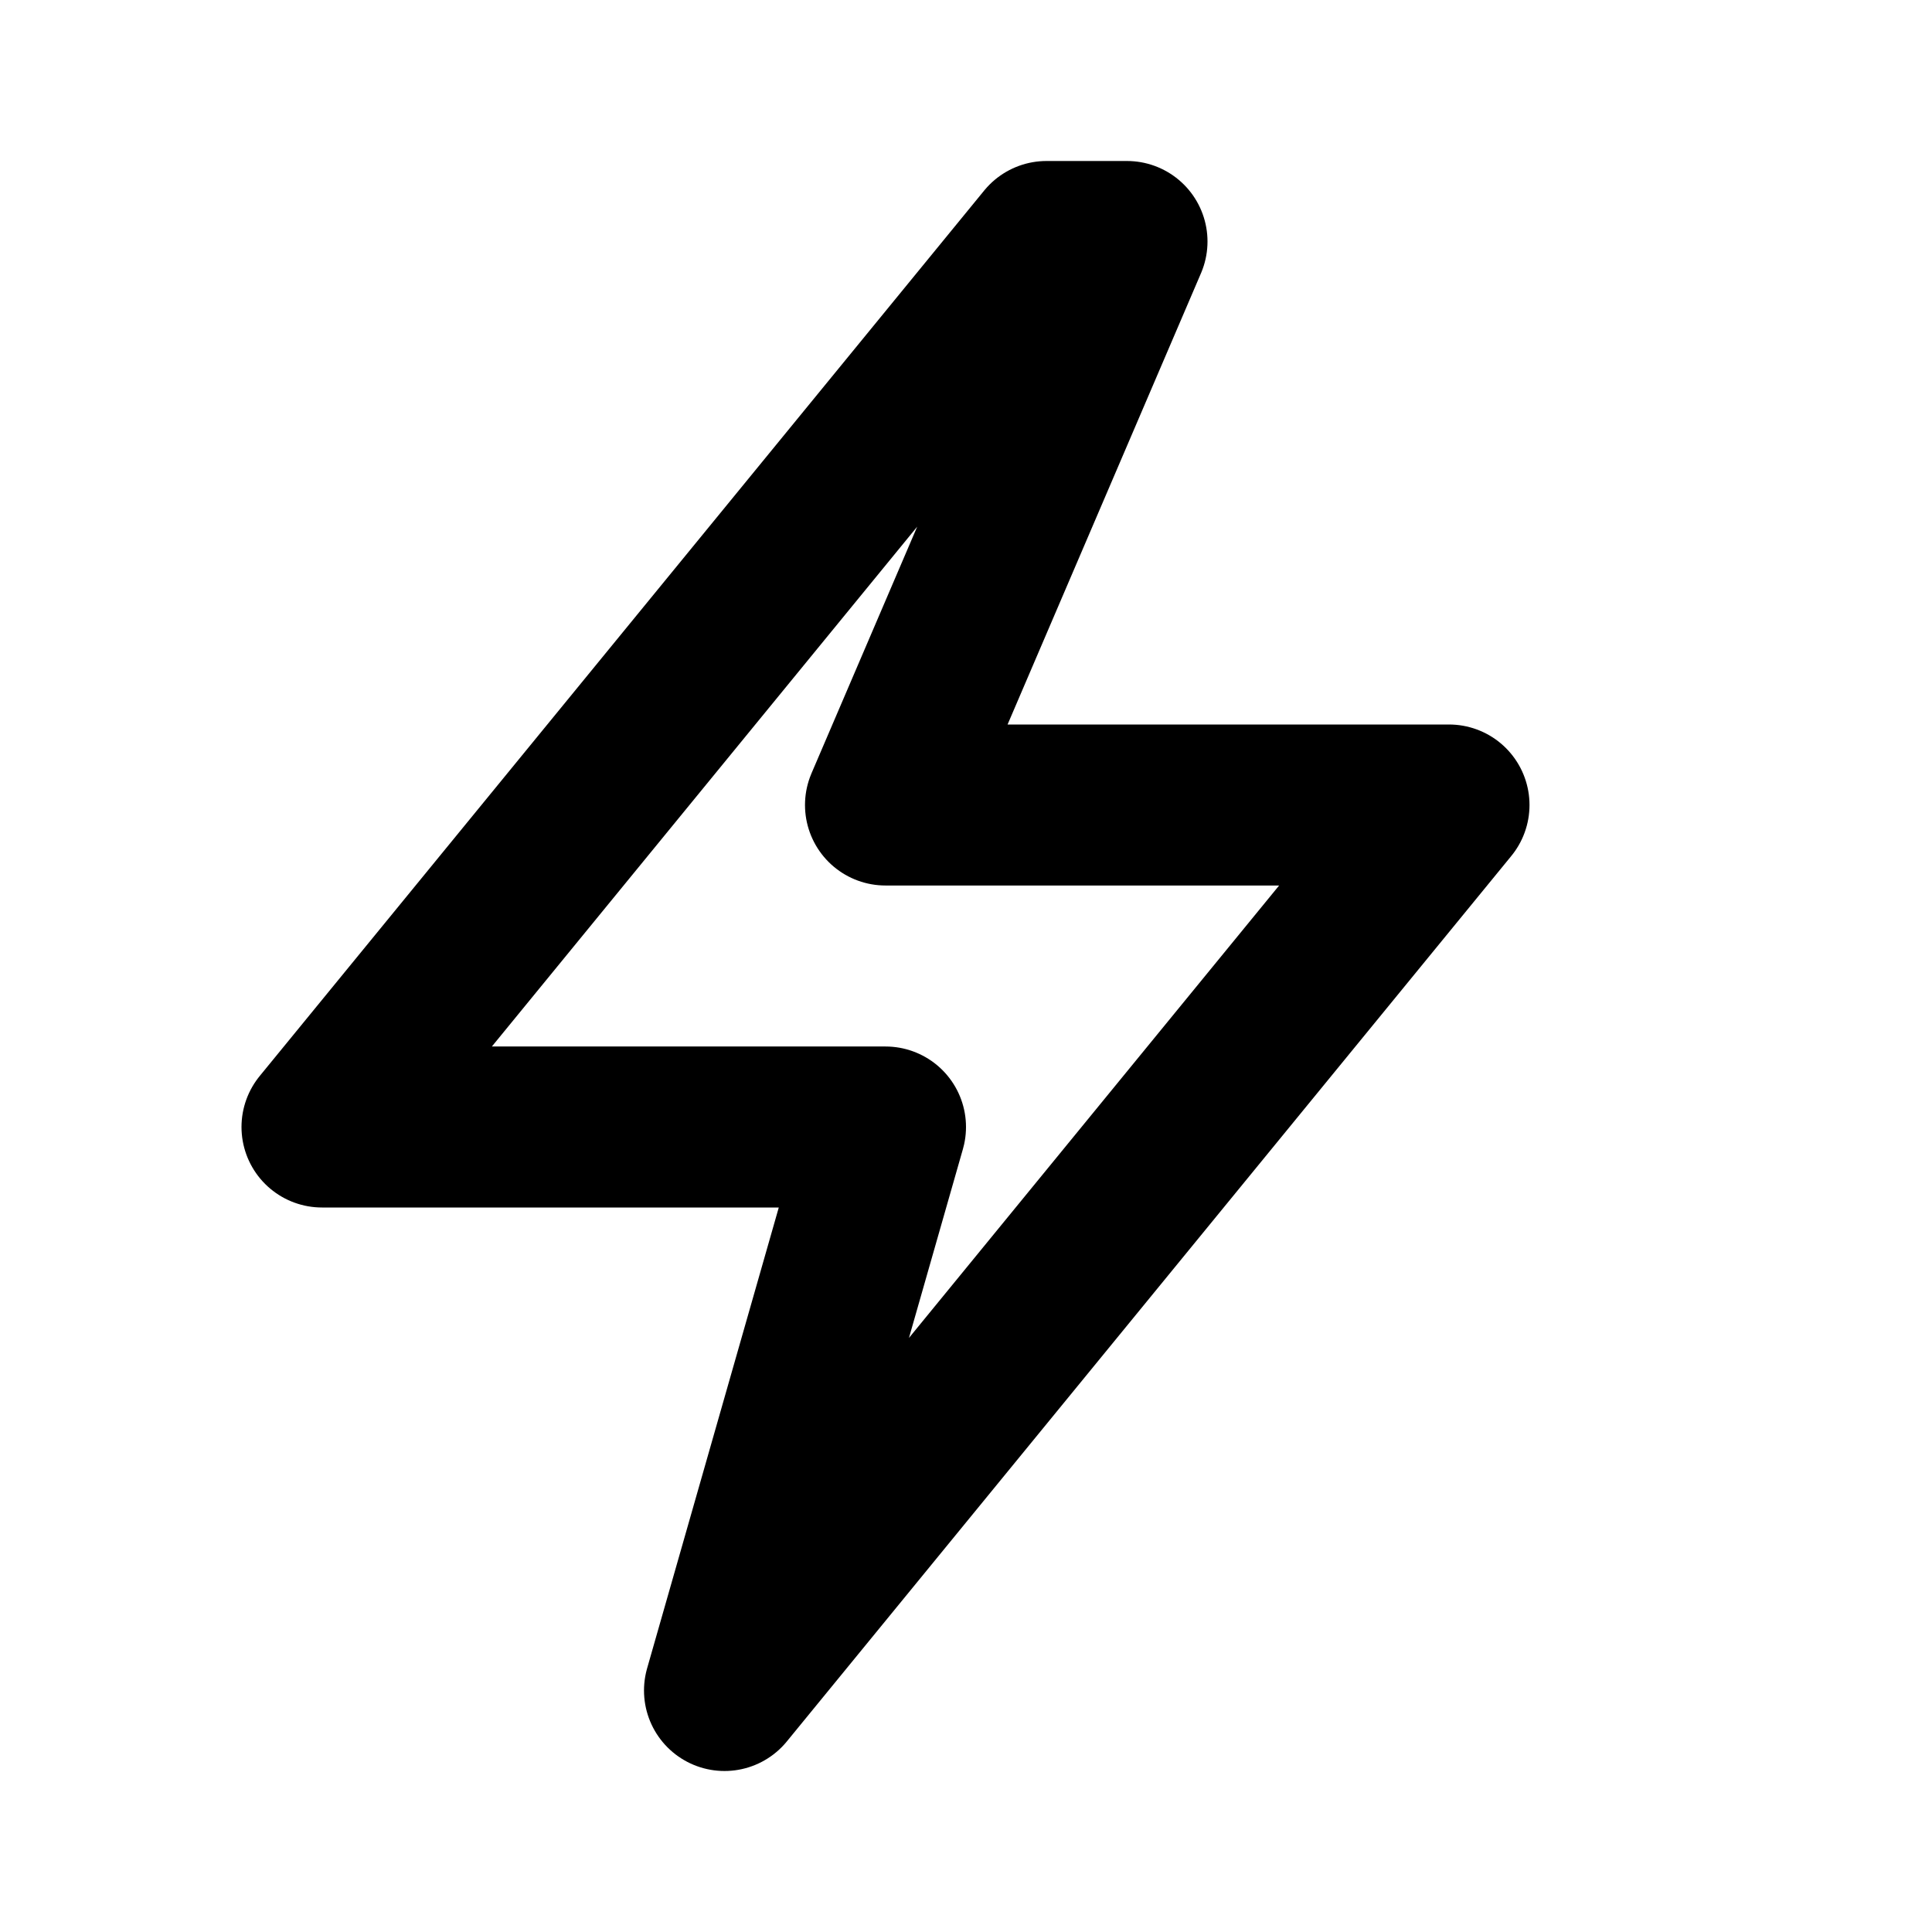
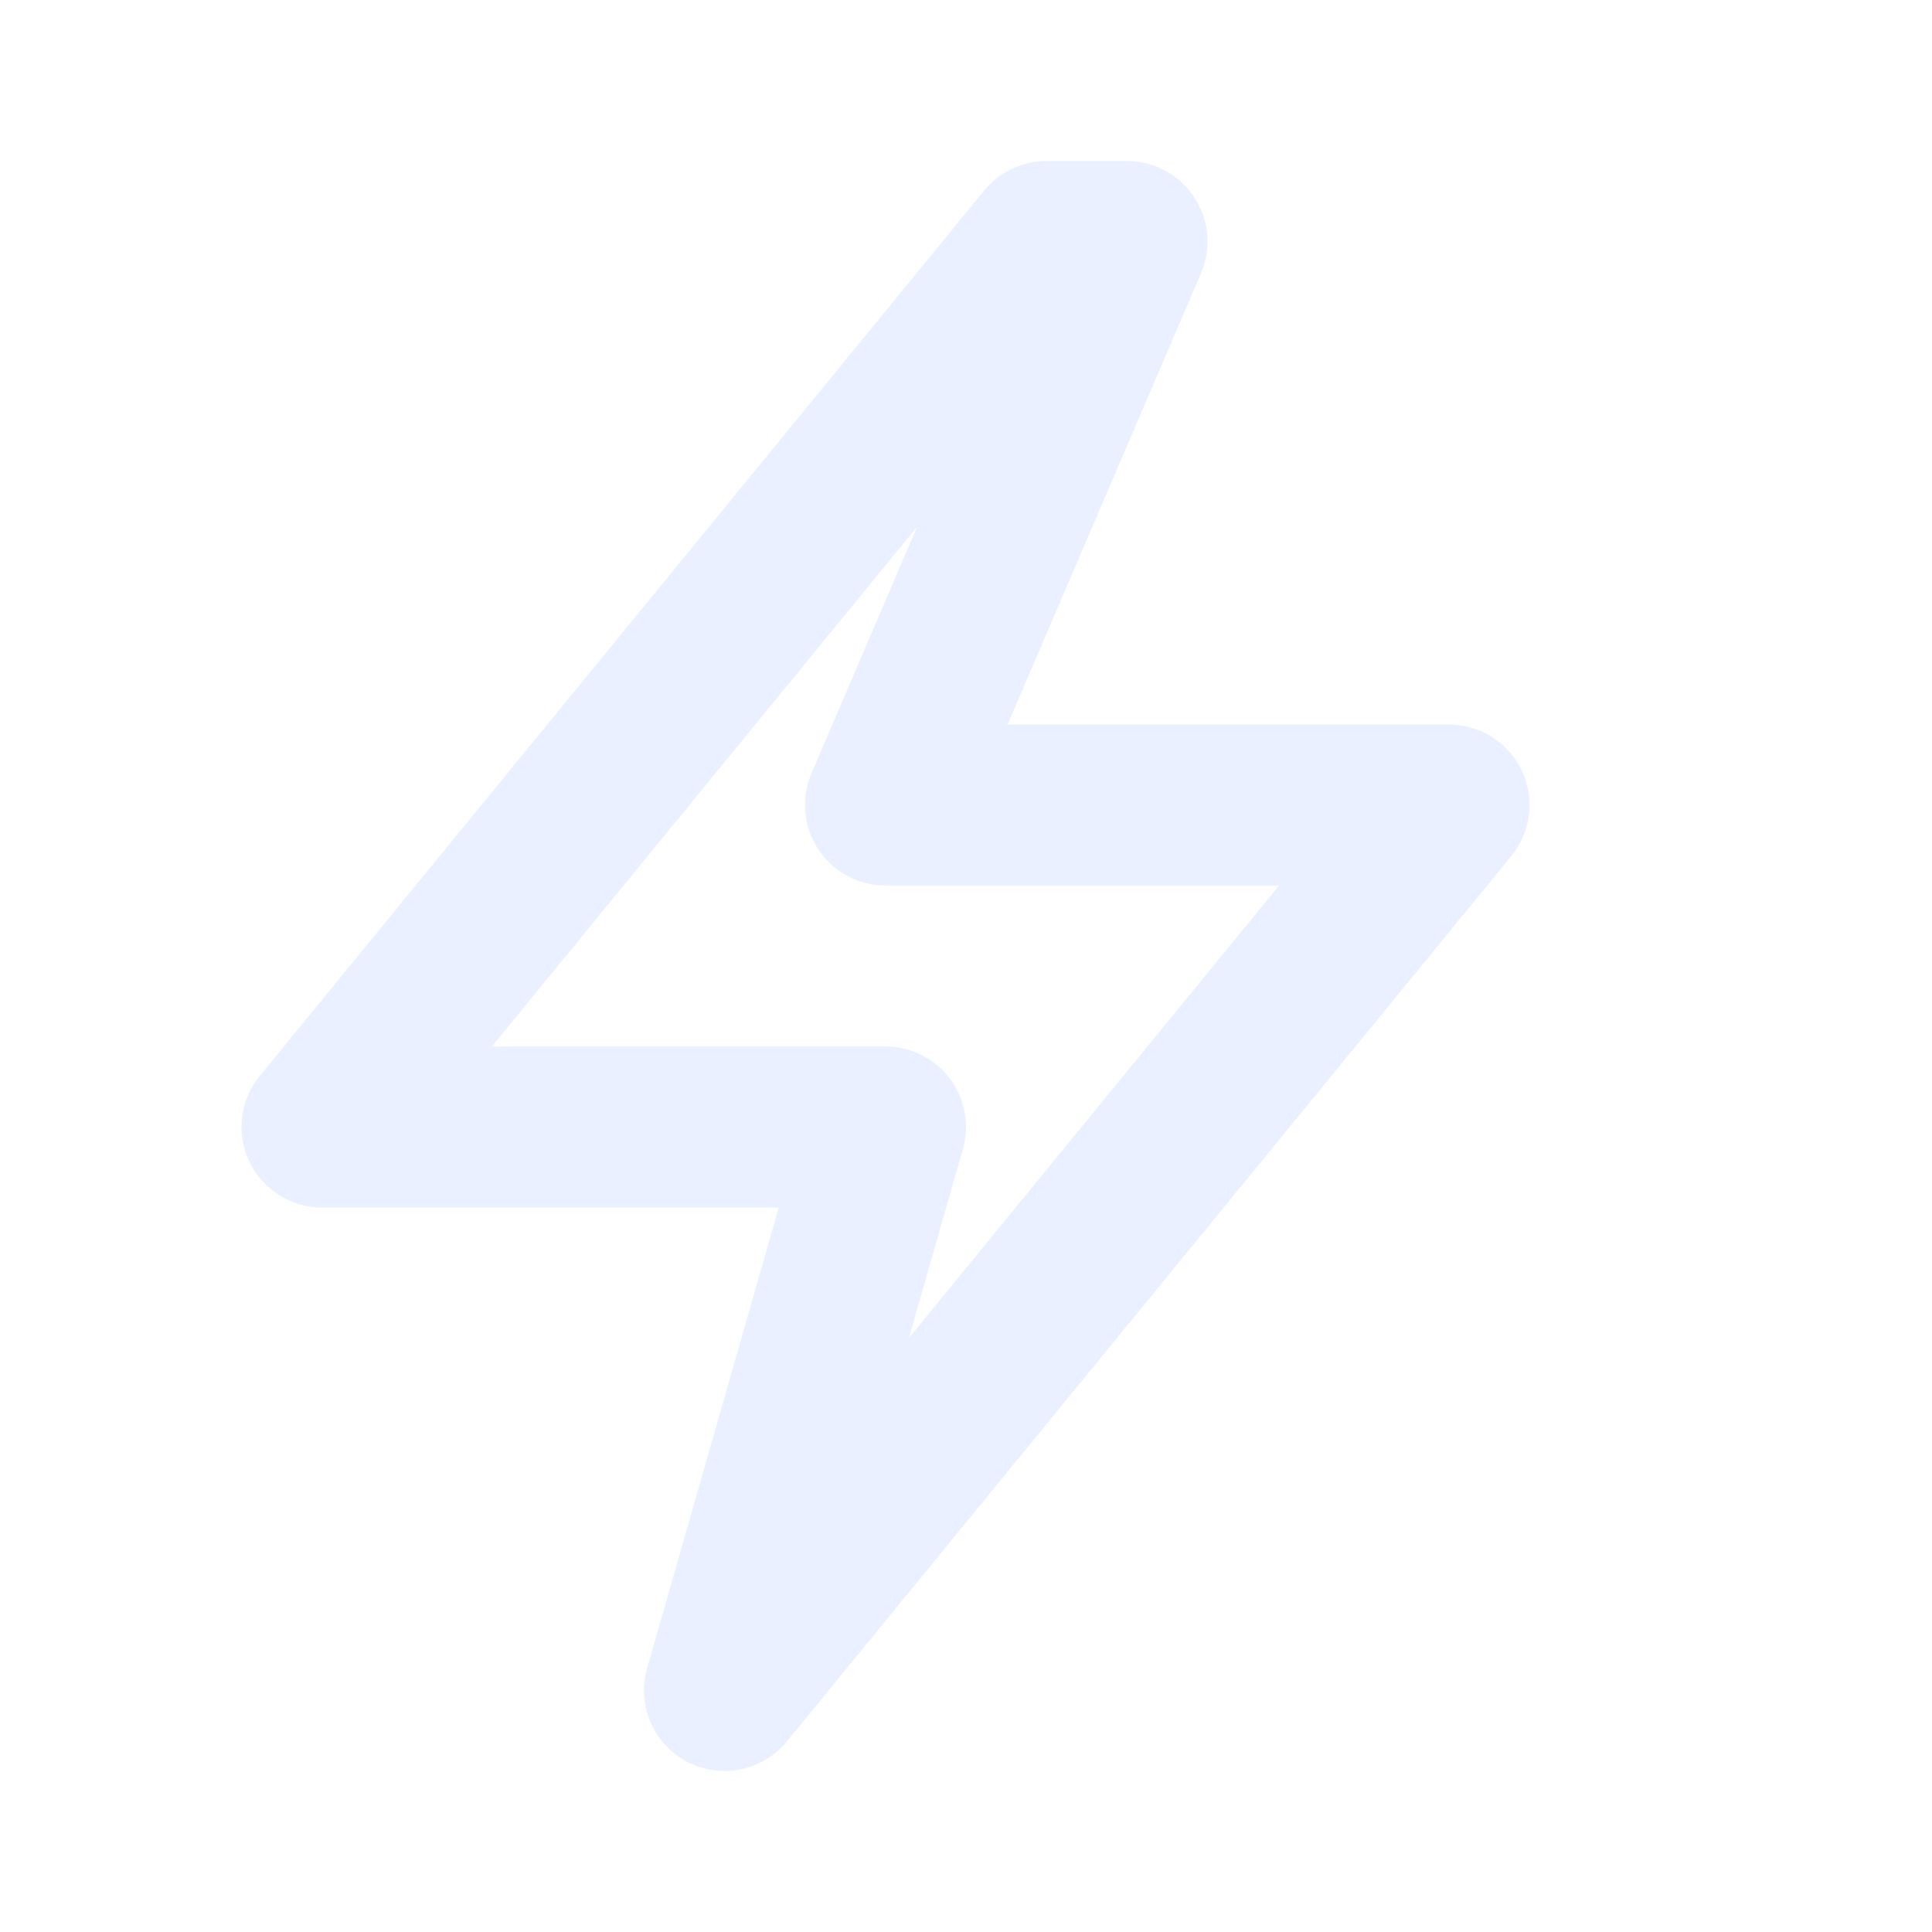
- <svg xmlns="http://www.w3.org/2000/svg" width="24" height="24" viewBox="0 0 24 24" fill="none" stroke="currentColor" stroke-width="2" stroke-linecap="round" stroke-linejoin="round">
+ <svg xmlns="http://www.w3.org/2000/svg" width="24" height="24" viewBox="0 0 24 24" fill="none" stroke="#eaf0ff" stroke-width="2" stroke-linecap="round" stroke-linejoin="round">
  <path d="M13 3L4 14h7l-2 7 9-11h-7l3-7z" />
</svg>
